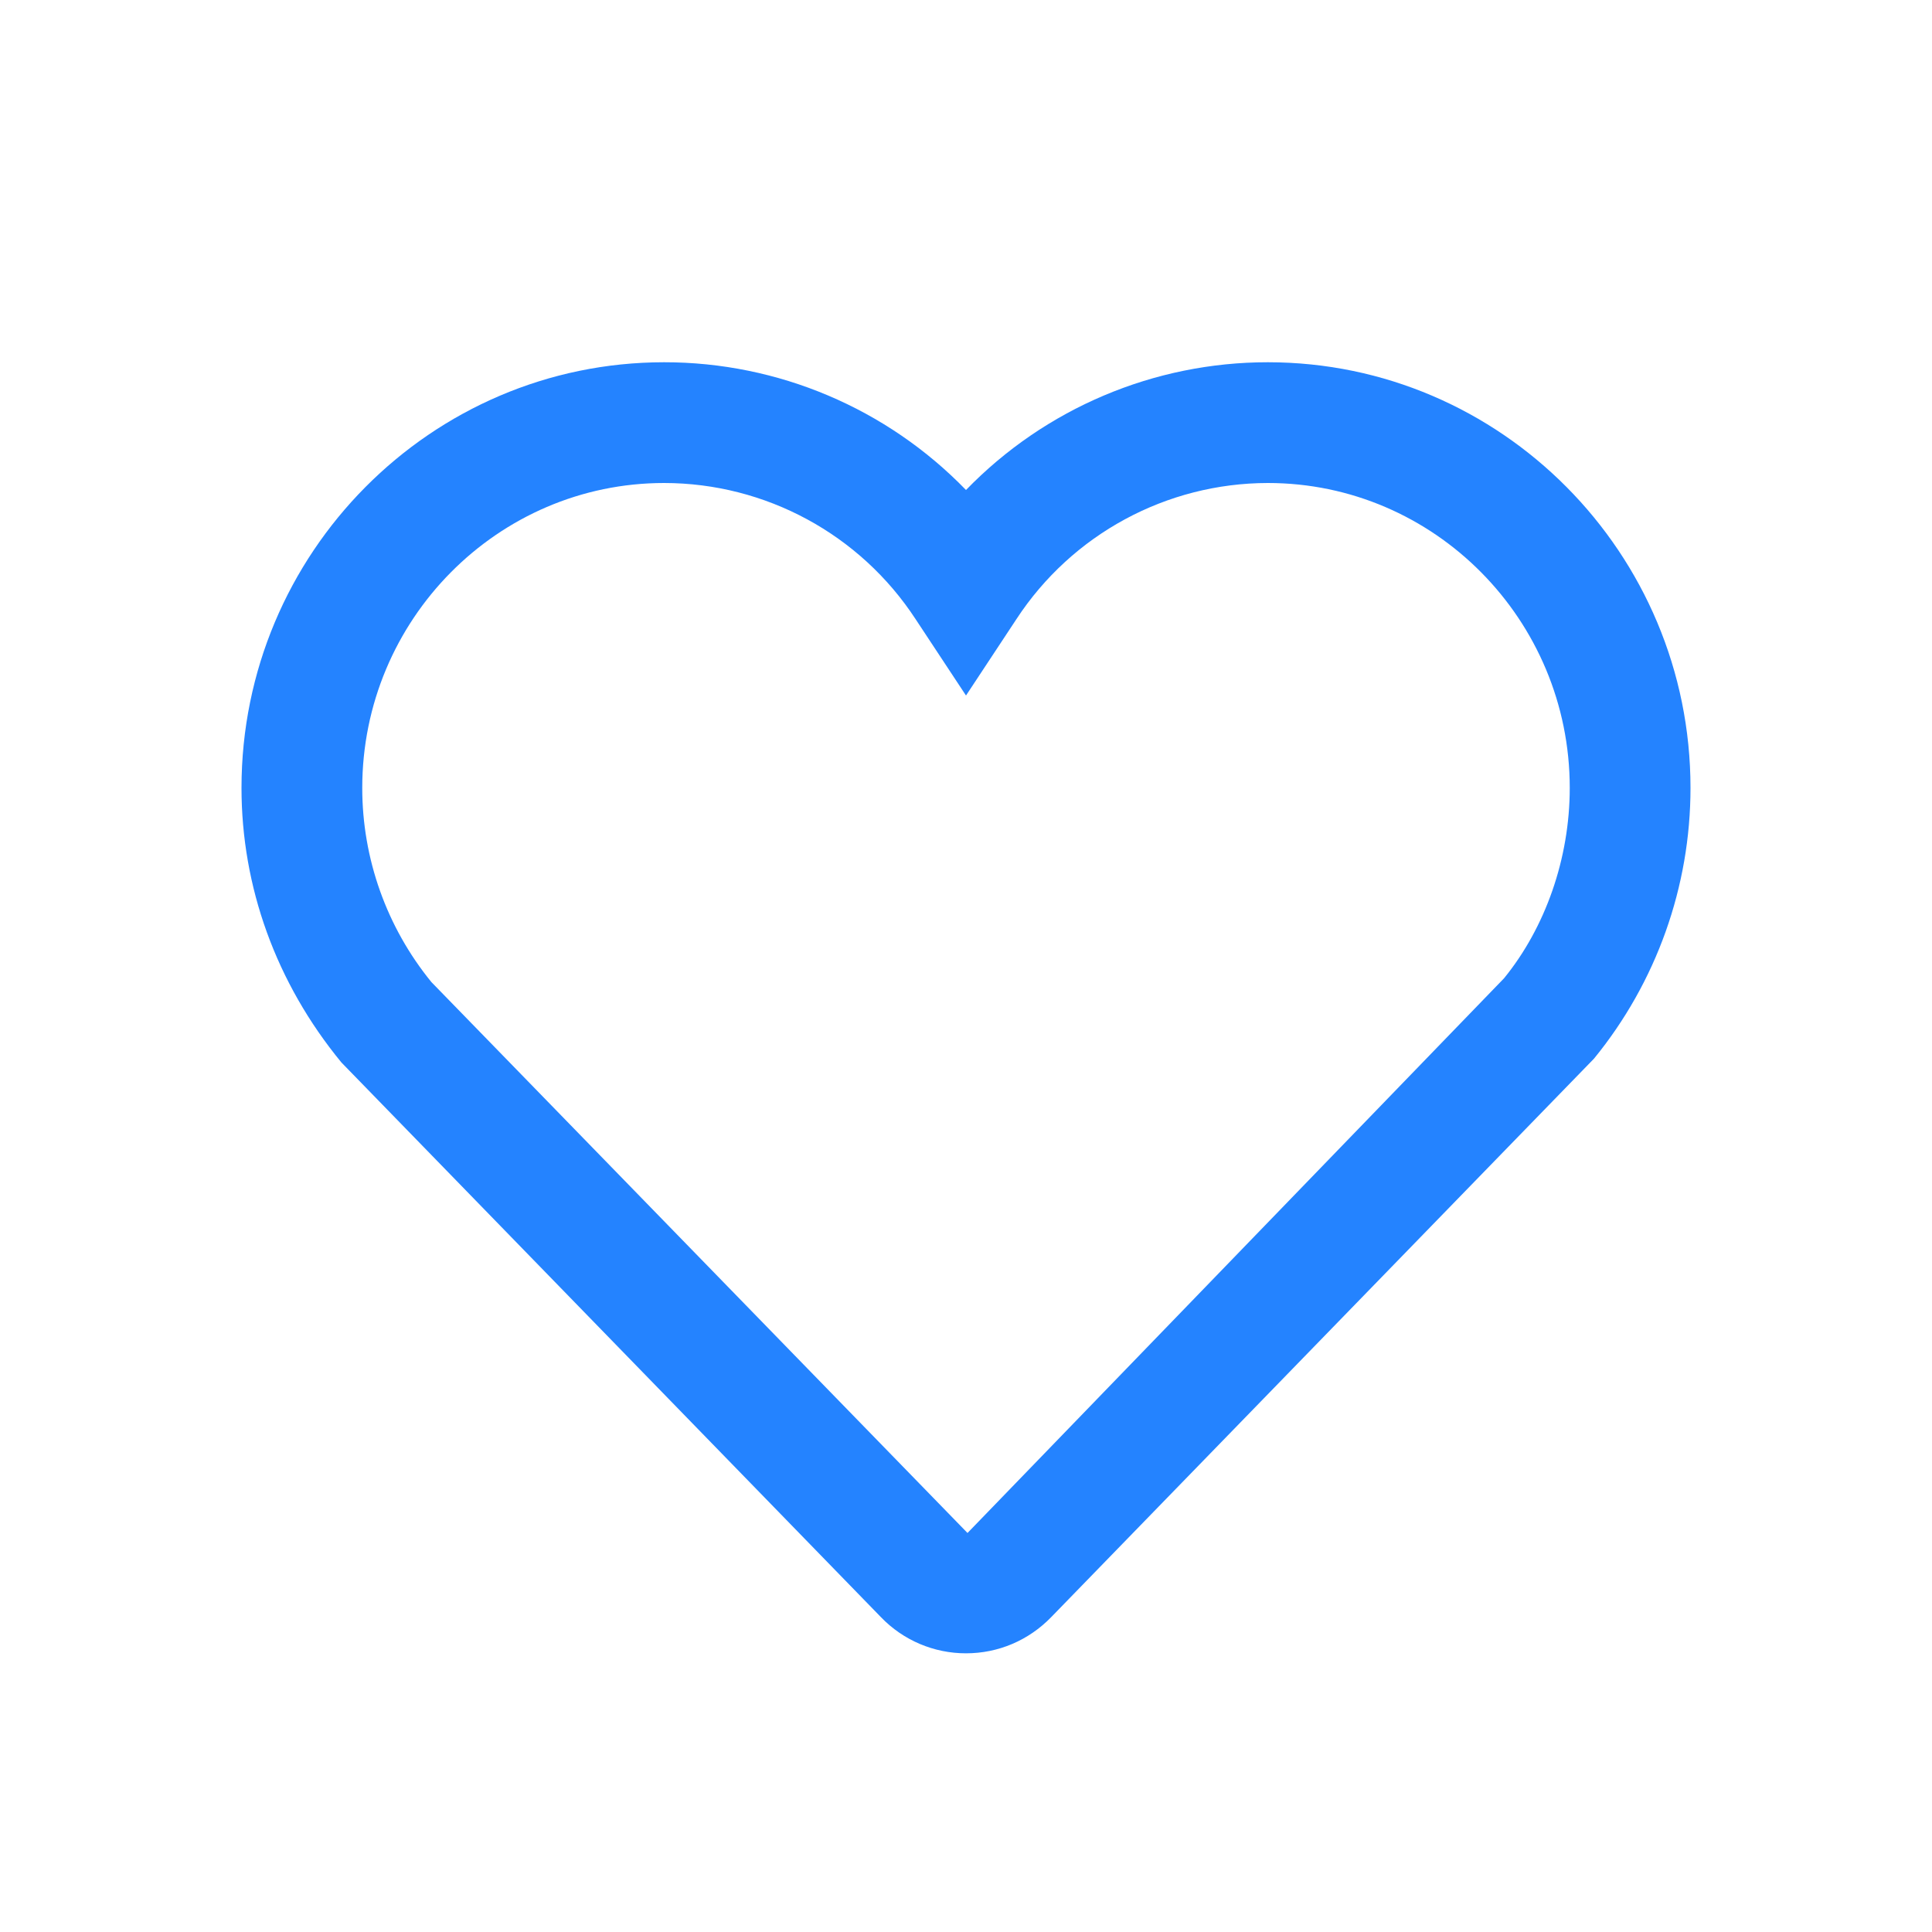
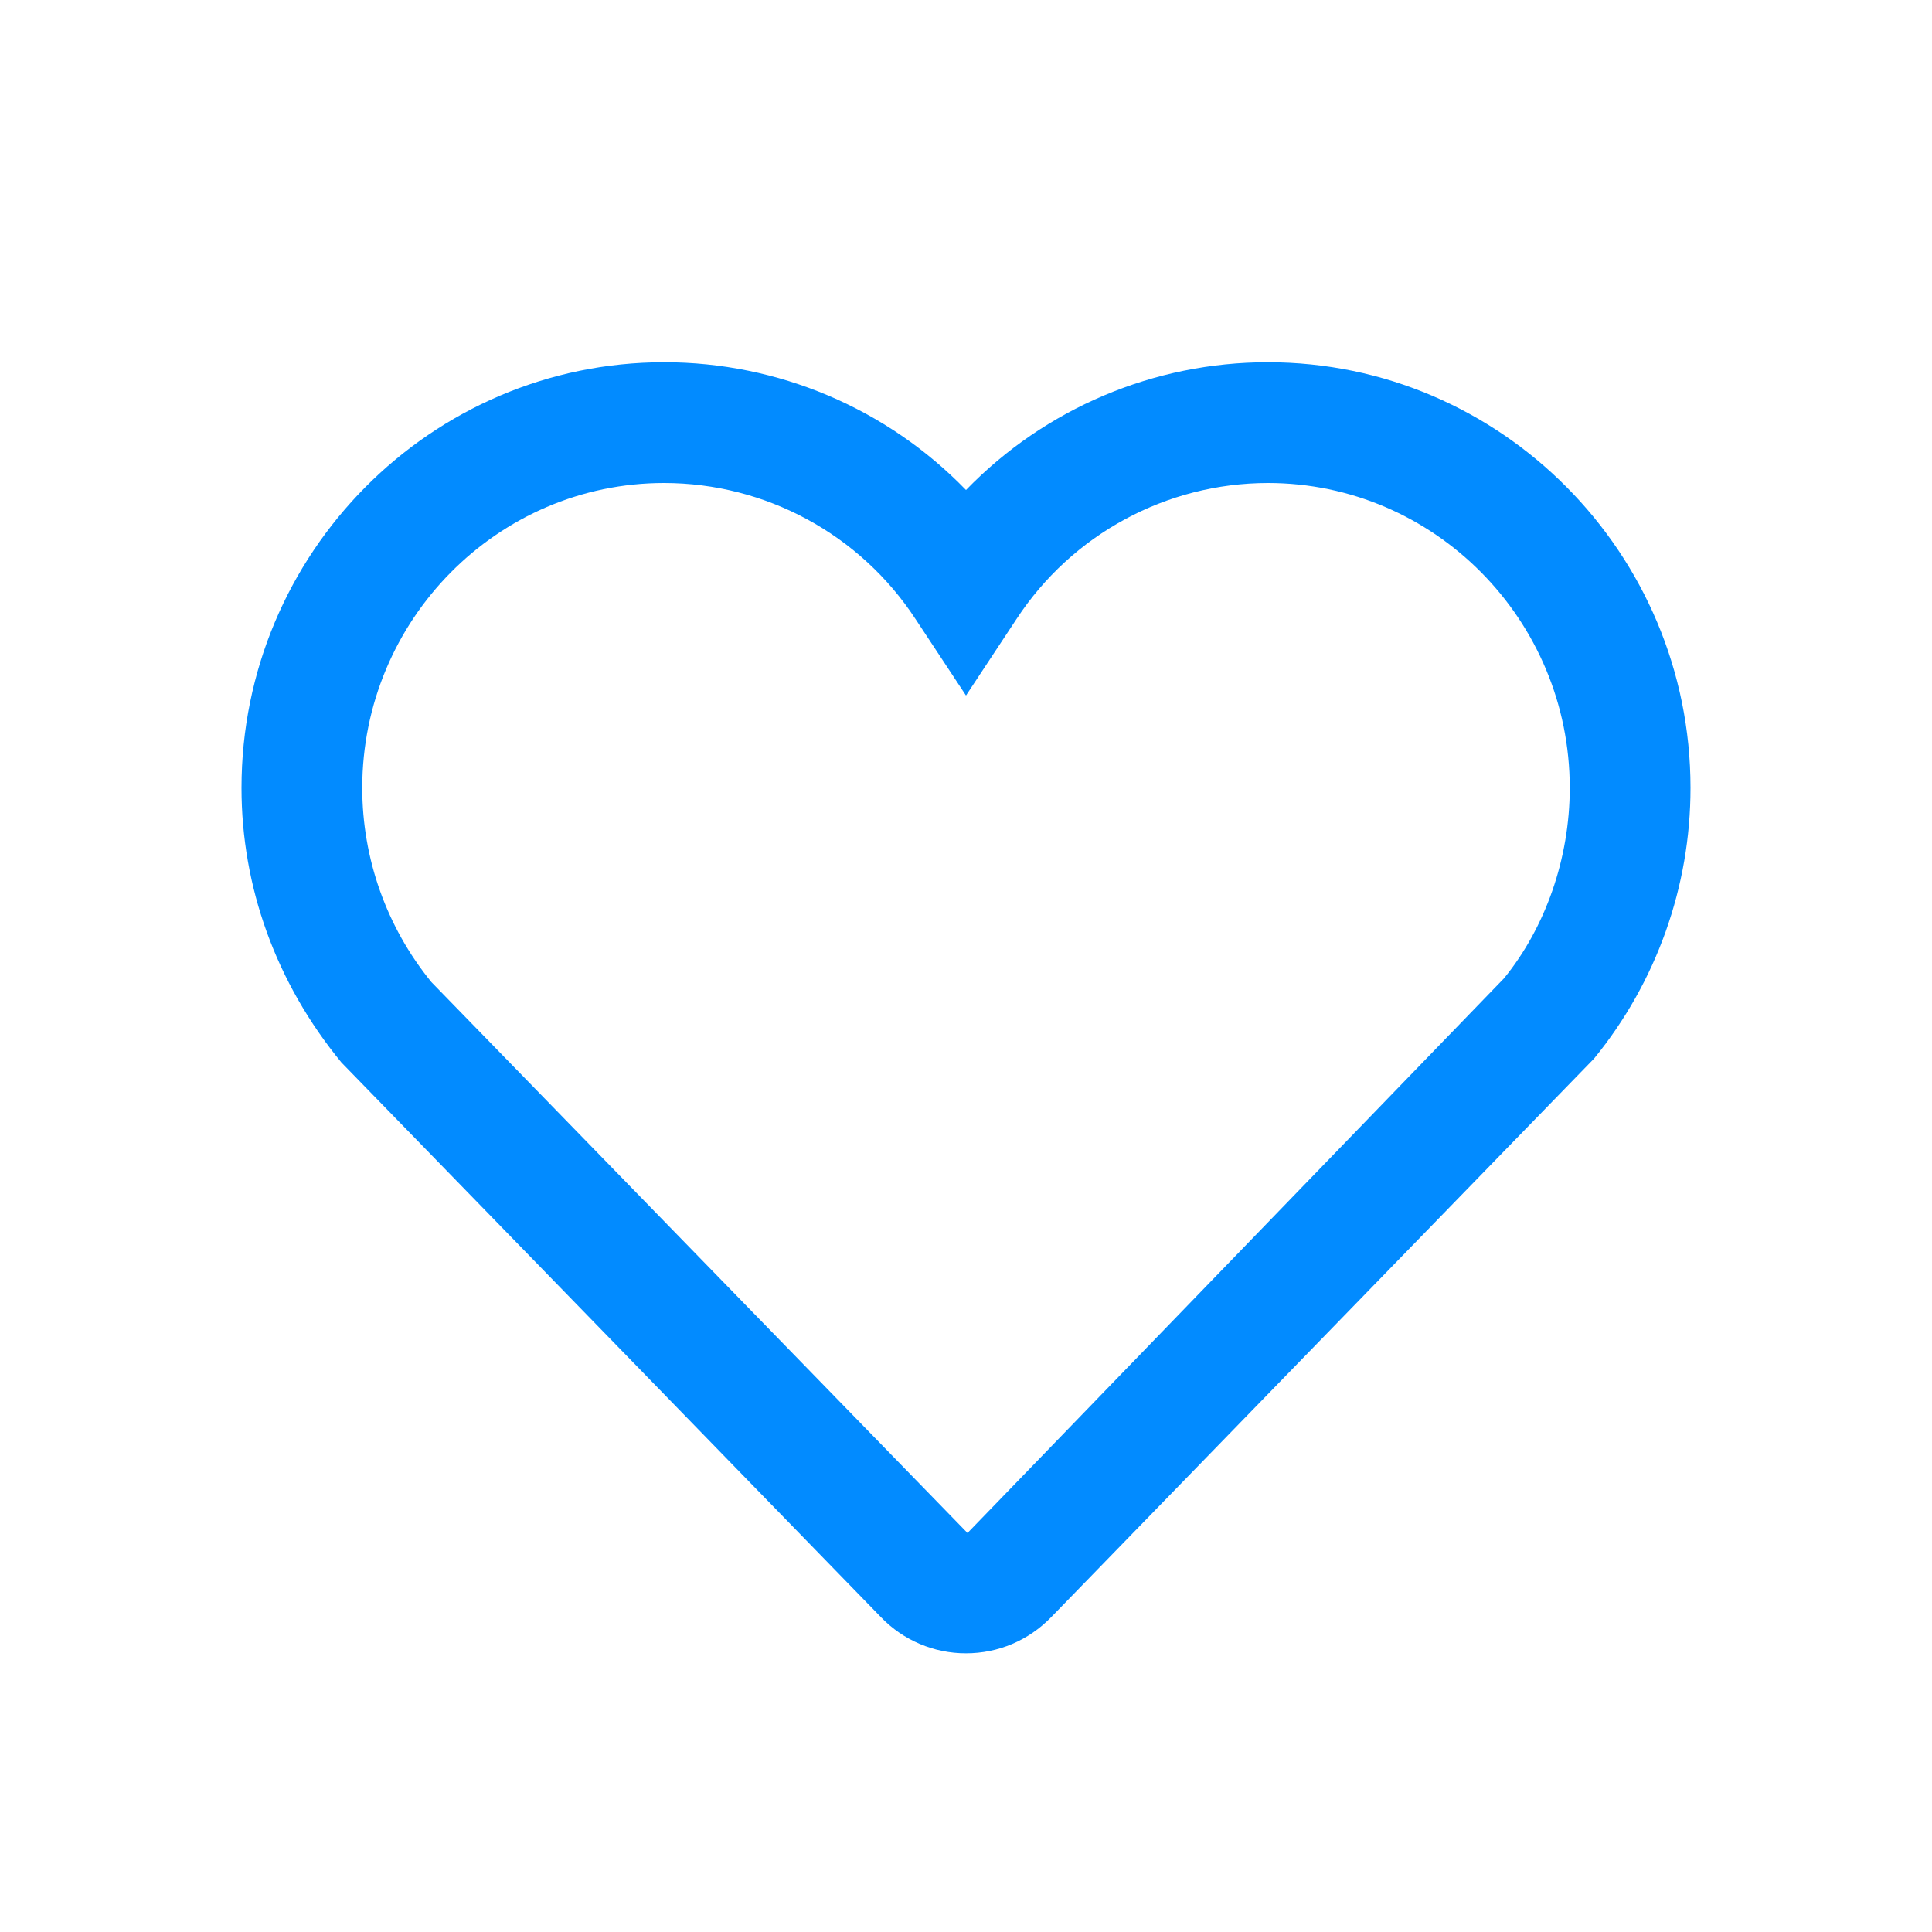
<svg xmlns="http://www.w3.org/2000/svg" t="1641359251345" class="icon" viewBox="0 0 1024 1024" version="1.1" p-id="1977" width="48" height="48">
  <defs>
    <style type="text/css" />
  </defs>
-   <path d="M797.184 518.496l-284.384 294.016-284.16-292A162.752 162.752 0 0 1 192 417.6C192 328.512 263.808 256 352 256a159.36 159.36 0 0 1 133.28 72.16L512 368.64l26.72-40.48A159.488 159.488 0 0 1 672 256c88.224 0 160 72.512 160 161.6 0 37.536-12.992 74.08-34.816 100.896M672 192a222.72 222.72 0 0 0-160 67.712A222.624 222.624 0 0 0 352 192c-123.52 0-224 101.216-224 225.6 0 52.288 18.176 103.232 52.96 145.536l285.952 293.984a62.4 62.4 0 0 0 45.088 19.168c17.12 0 33.12-6.816 45.12-19.136l287.744-296.064A226.816 226.816 0 0 0 896 417.6C896 293.216 795.52 192 672 192" p-id="1978" fill="#2483ff" />
+   <path d="M797.184 518.496l-284.384 294.016-284.16-292A162.752 162.752 0 0 1 192 417.6C192 328.512 263.808 256 352 256a159.36 159.36 0 0 1 133.28 72.16L512 368.64l26.72-40.48A159.488 159.488 0 0 1 672 256c88.224 0 160 72.512 160 161.6 0 37.536-12.992 74.08-34.816 100.896M672 192a222.72 222.72 0 0 0-160 67.712A222.624 222.624 0 0 0 352 192c-123.52 0-224 101.216-224 225.6 0 52.288 18.176 103.232 52.96 145.536l285.952 293.984a62.4 62.4 0 0 0 45.088 19.168c17.12 0 33.12-6.816 45.12-19.136l287.744-296.064A226.816 226.816 0 0 0 896 417.6C896 293.216 795.52 192 672 192" p-id="1978" fill="#028bff" />
</svg>
